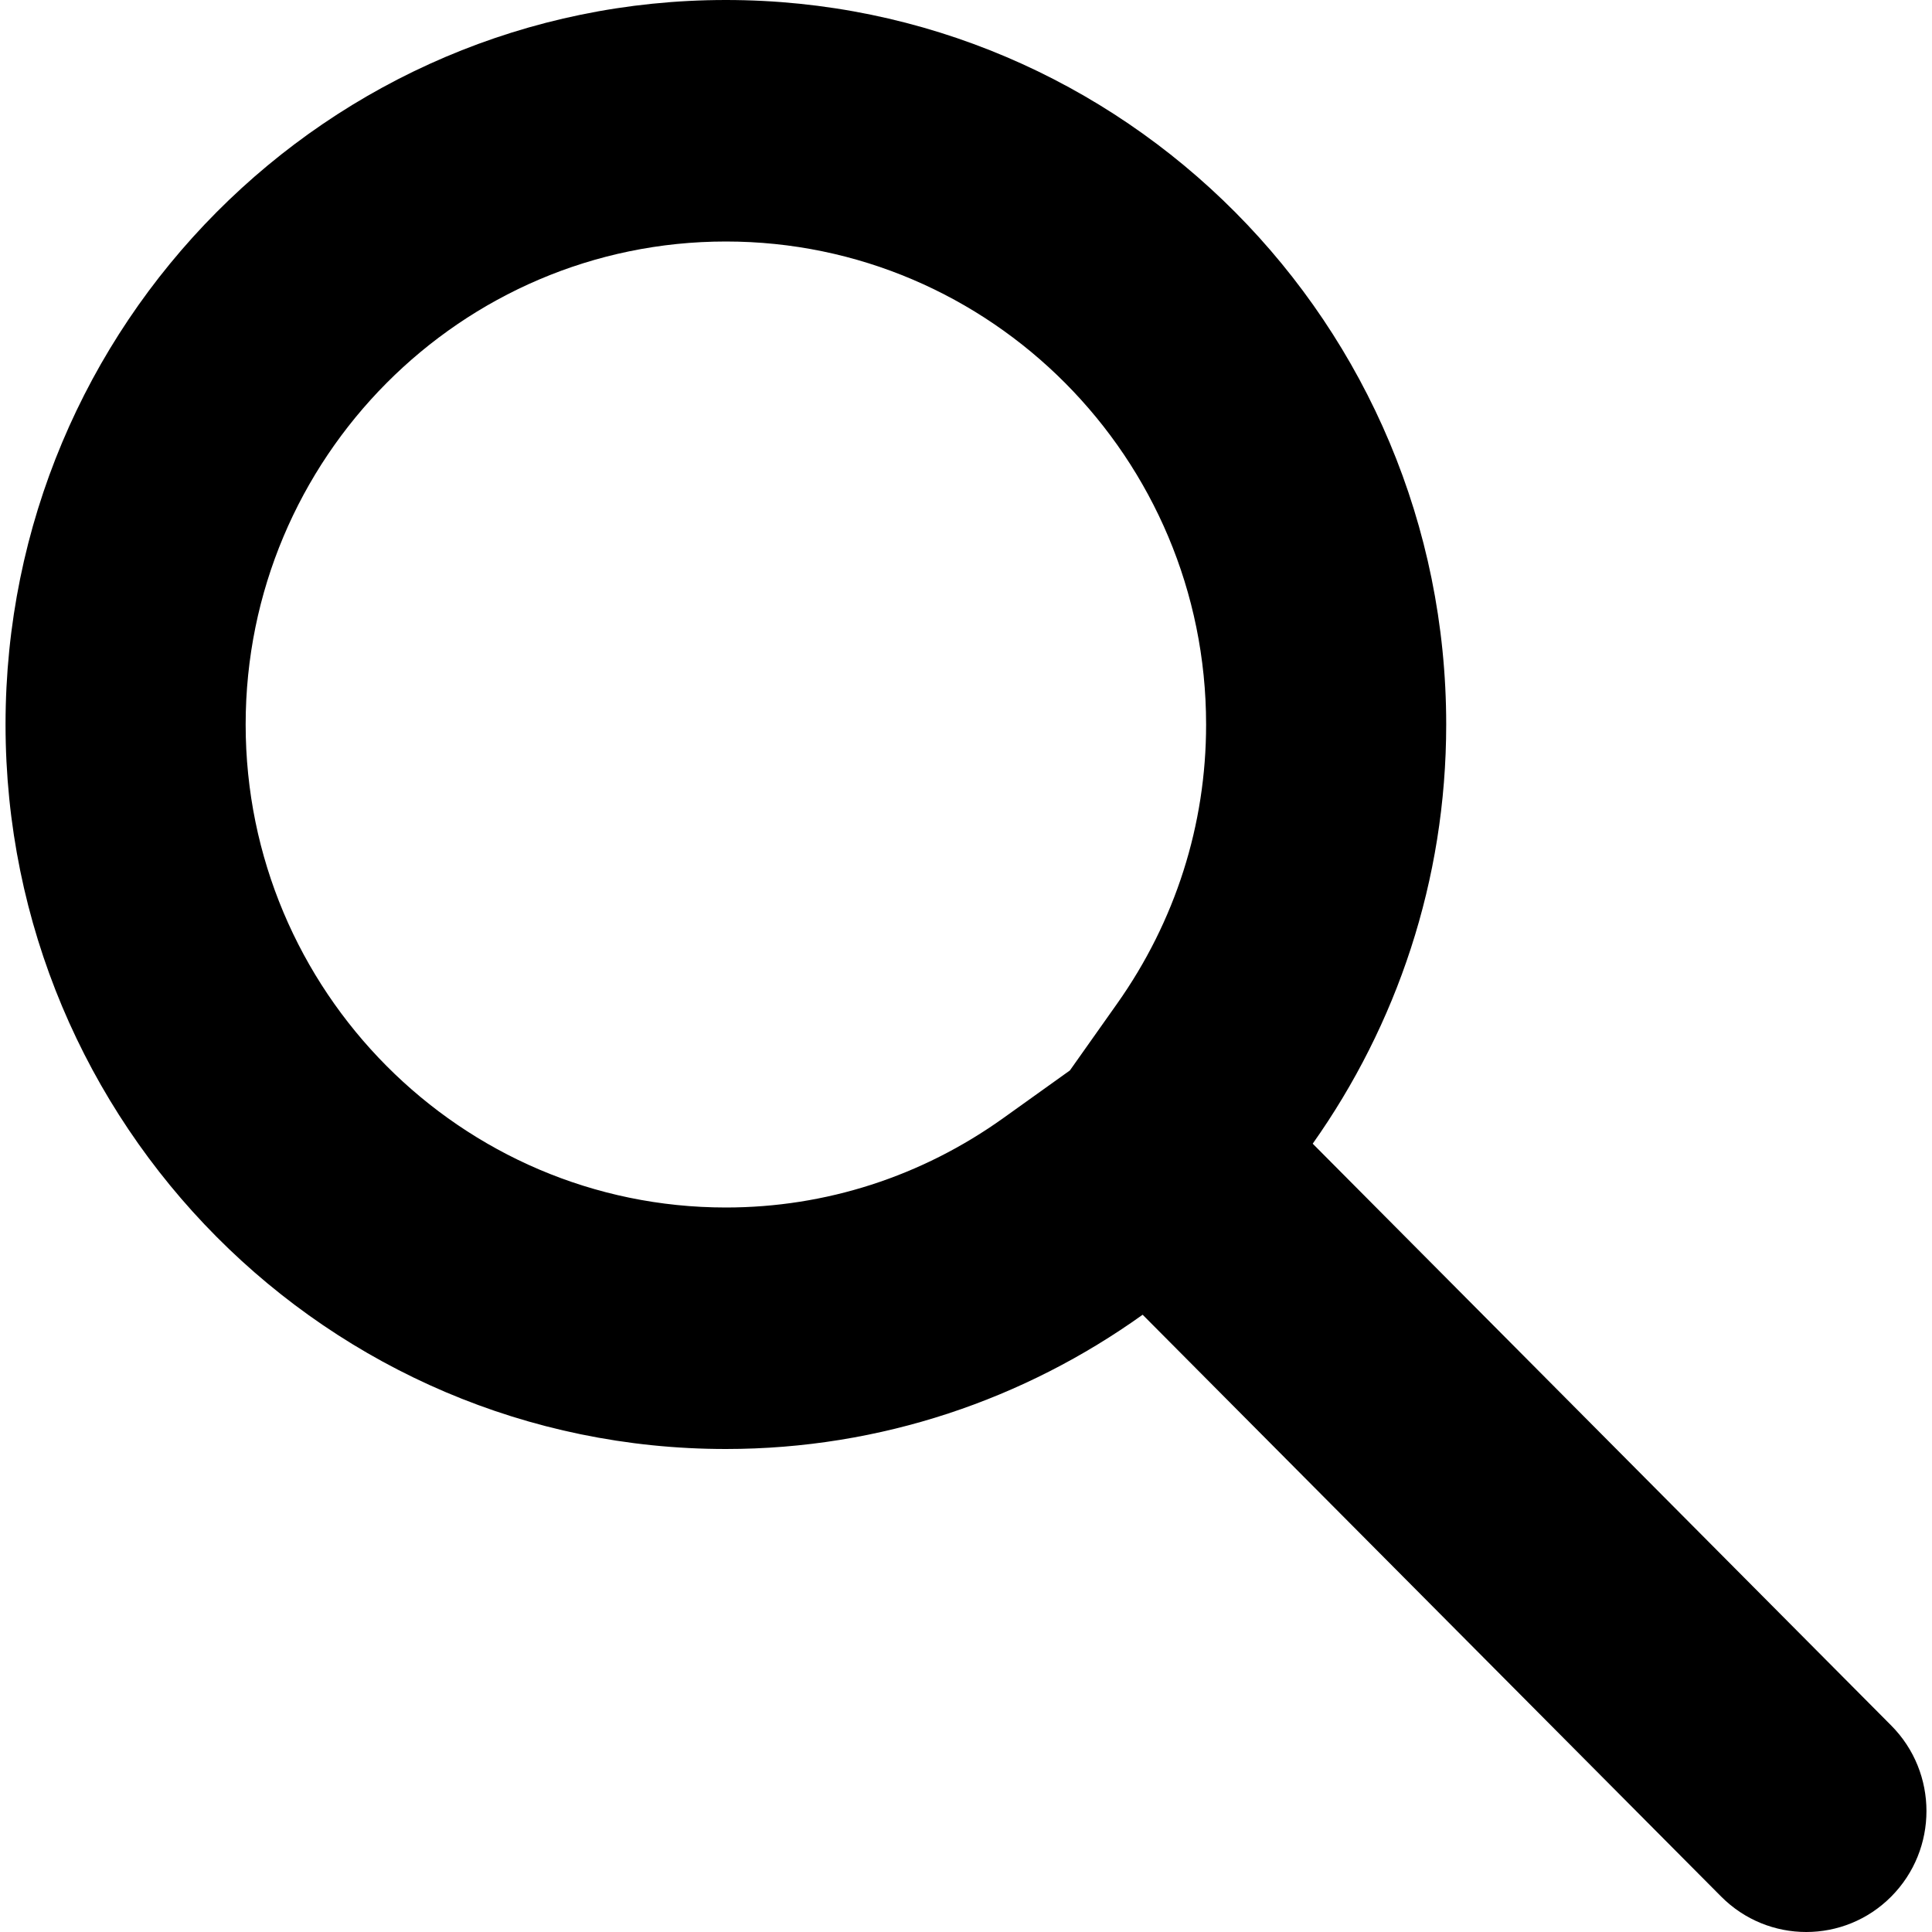
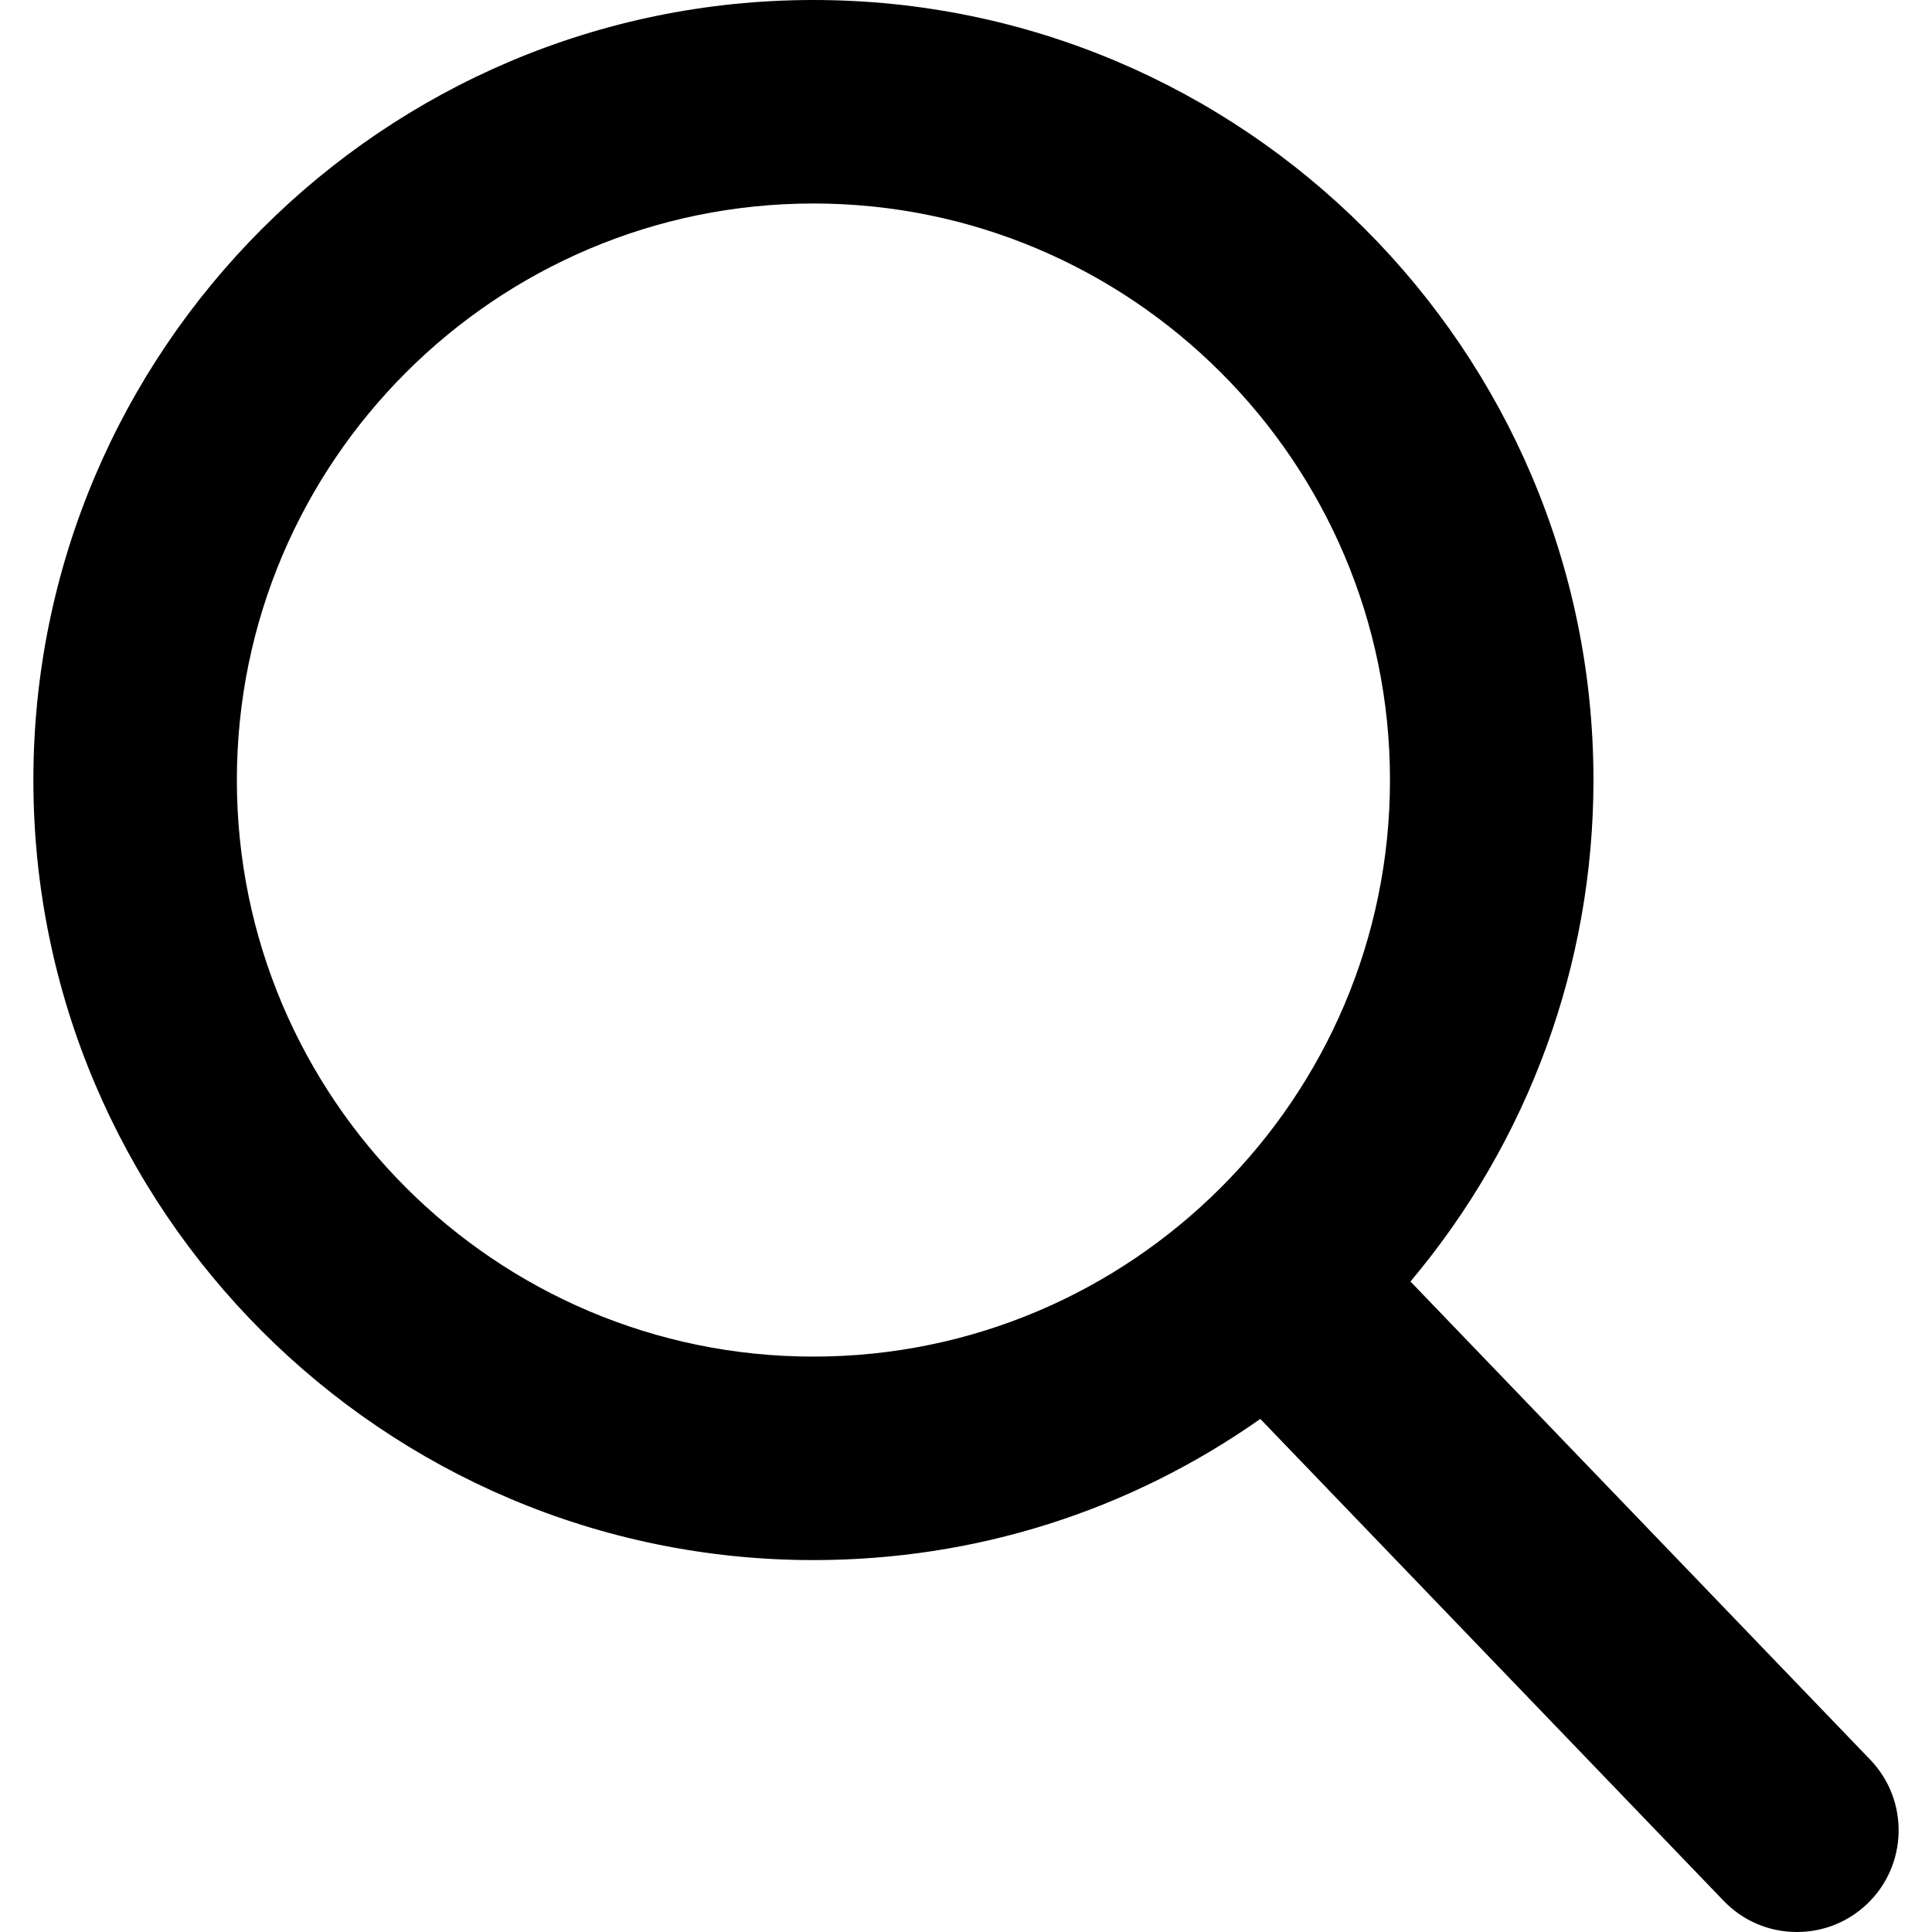
- <svg xmlns="http://www.w3.org/2000/svg" version="1.1" id="Capa_1" x="0px" y="0px" width="615.52px" height="615.52px" viewBox="0 0 615.52 615.52" style="enable-background:new 0 0 615.52 615.52;" xml:space="preserve">
-   <g>
-     <g>
-       <g id="Search__x28_and_thou_shall_find_x29_">
-         <g>
-           <path d="M602.531,549.736l-184.31-185.368c26.679-37.72,42.528-83.729,42.528-133.548C460.75,103.35,357.997,0,231.258,0      C104.518,0,1.765,103.35,1.765,230.82c0,127.47,102.753,230.82,229.493,230.82c49.53,0,95.271-15.944,132.78-42.777      l184.31,185.366c7.482,7.521,17.292,11.291,27.102,11.291c9.812,0,19.62-3.77,27.083-11.291      C617.496,589.188,617.496,564.777,602.531,549.736z M355.9,319.763l-15.042,21.273L319.7,356.174      c-26.083,18.658-56.667,28.526-88.442,28.526c-84.365,0-152.995-69.035-152.995-153.88c0-84.846,68.63-153.88,152.995-153.88      s152.996,69.034,152.996,153.88C384.271,262.769,374.462,293.526,355.9,319.763z" />
-         </g>
-       </g>
-     </g>
-   </g>
+ <svg xmlns="http://www.w3.org/2000/svg" version="1.1" id="Capa_1" x="0px" y="0px" viewBox="0 0 56.966 56.966" style="enable-background:new 0 0 56.966 56.966;" xml:space="preserve">
+   <path d="M55.146,51.887L41.588,37.786c3.486-4.144,5.396-9.358,5.396-14.786c0-12.682-10.318-23-23-23s-23,10.318-23,23  s10.318,23,23,23c4.761,0,9.298-1.436,13.177-4.162l13.661,14.208c0.571,0.593,1.339,0.92,2.162,0.92  c0.779,0,1.518-0.297,2.079-0.837C56.255,54.982,56.293,53.08,55.146,51.887z M23.984,6c9.374,0,17,7.626,17,17s-7.626,17-17,17  s-17-7.626-17-17S14.61,6,23.984,6z" />
  <g>
</g>
  <g>
</g>
  <g>
</g>
  <g>
</g>
  <g>
</g>
  <g>
</g>
  <g>
</g>
  <g>
</g>
  <g>
</g>
  <g>
</g>
  <g>
</g>
  <g>
</g>
  <g>
</g>
  <g>
</g>
  <g>
</g>
</svg>
